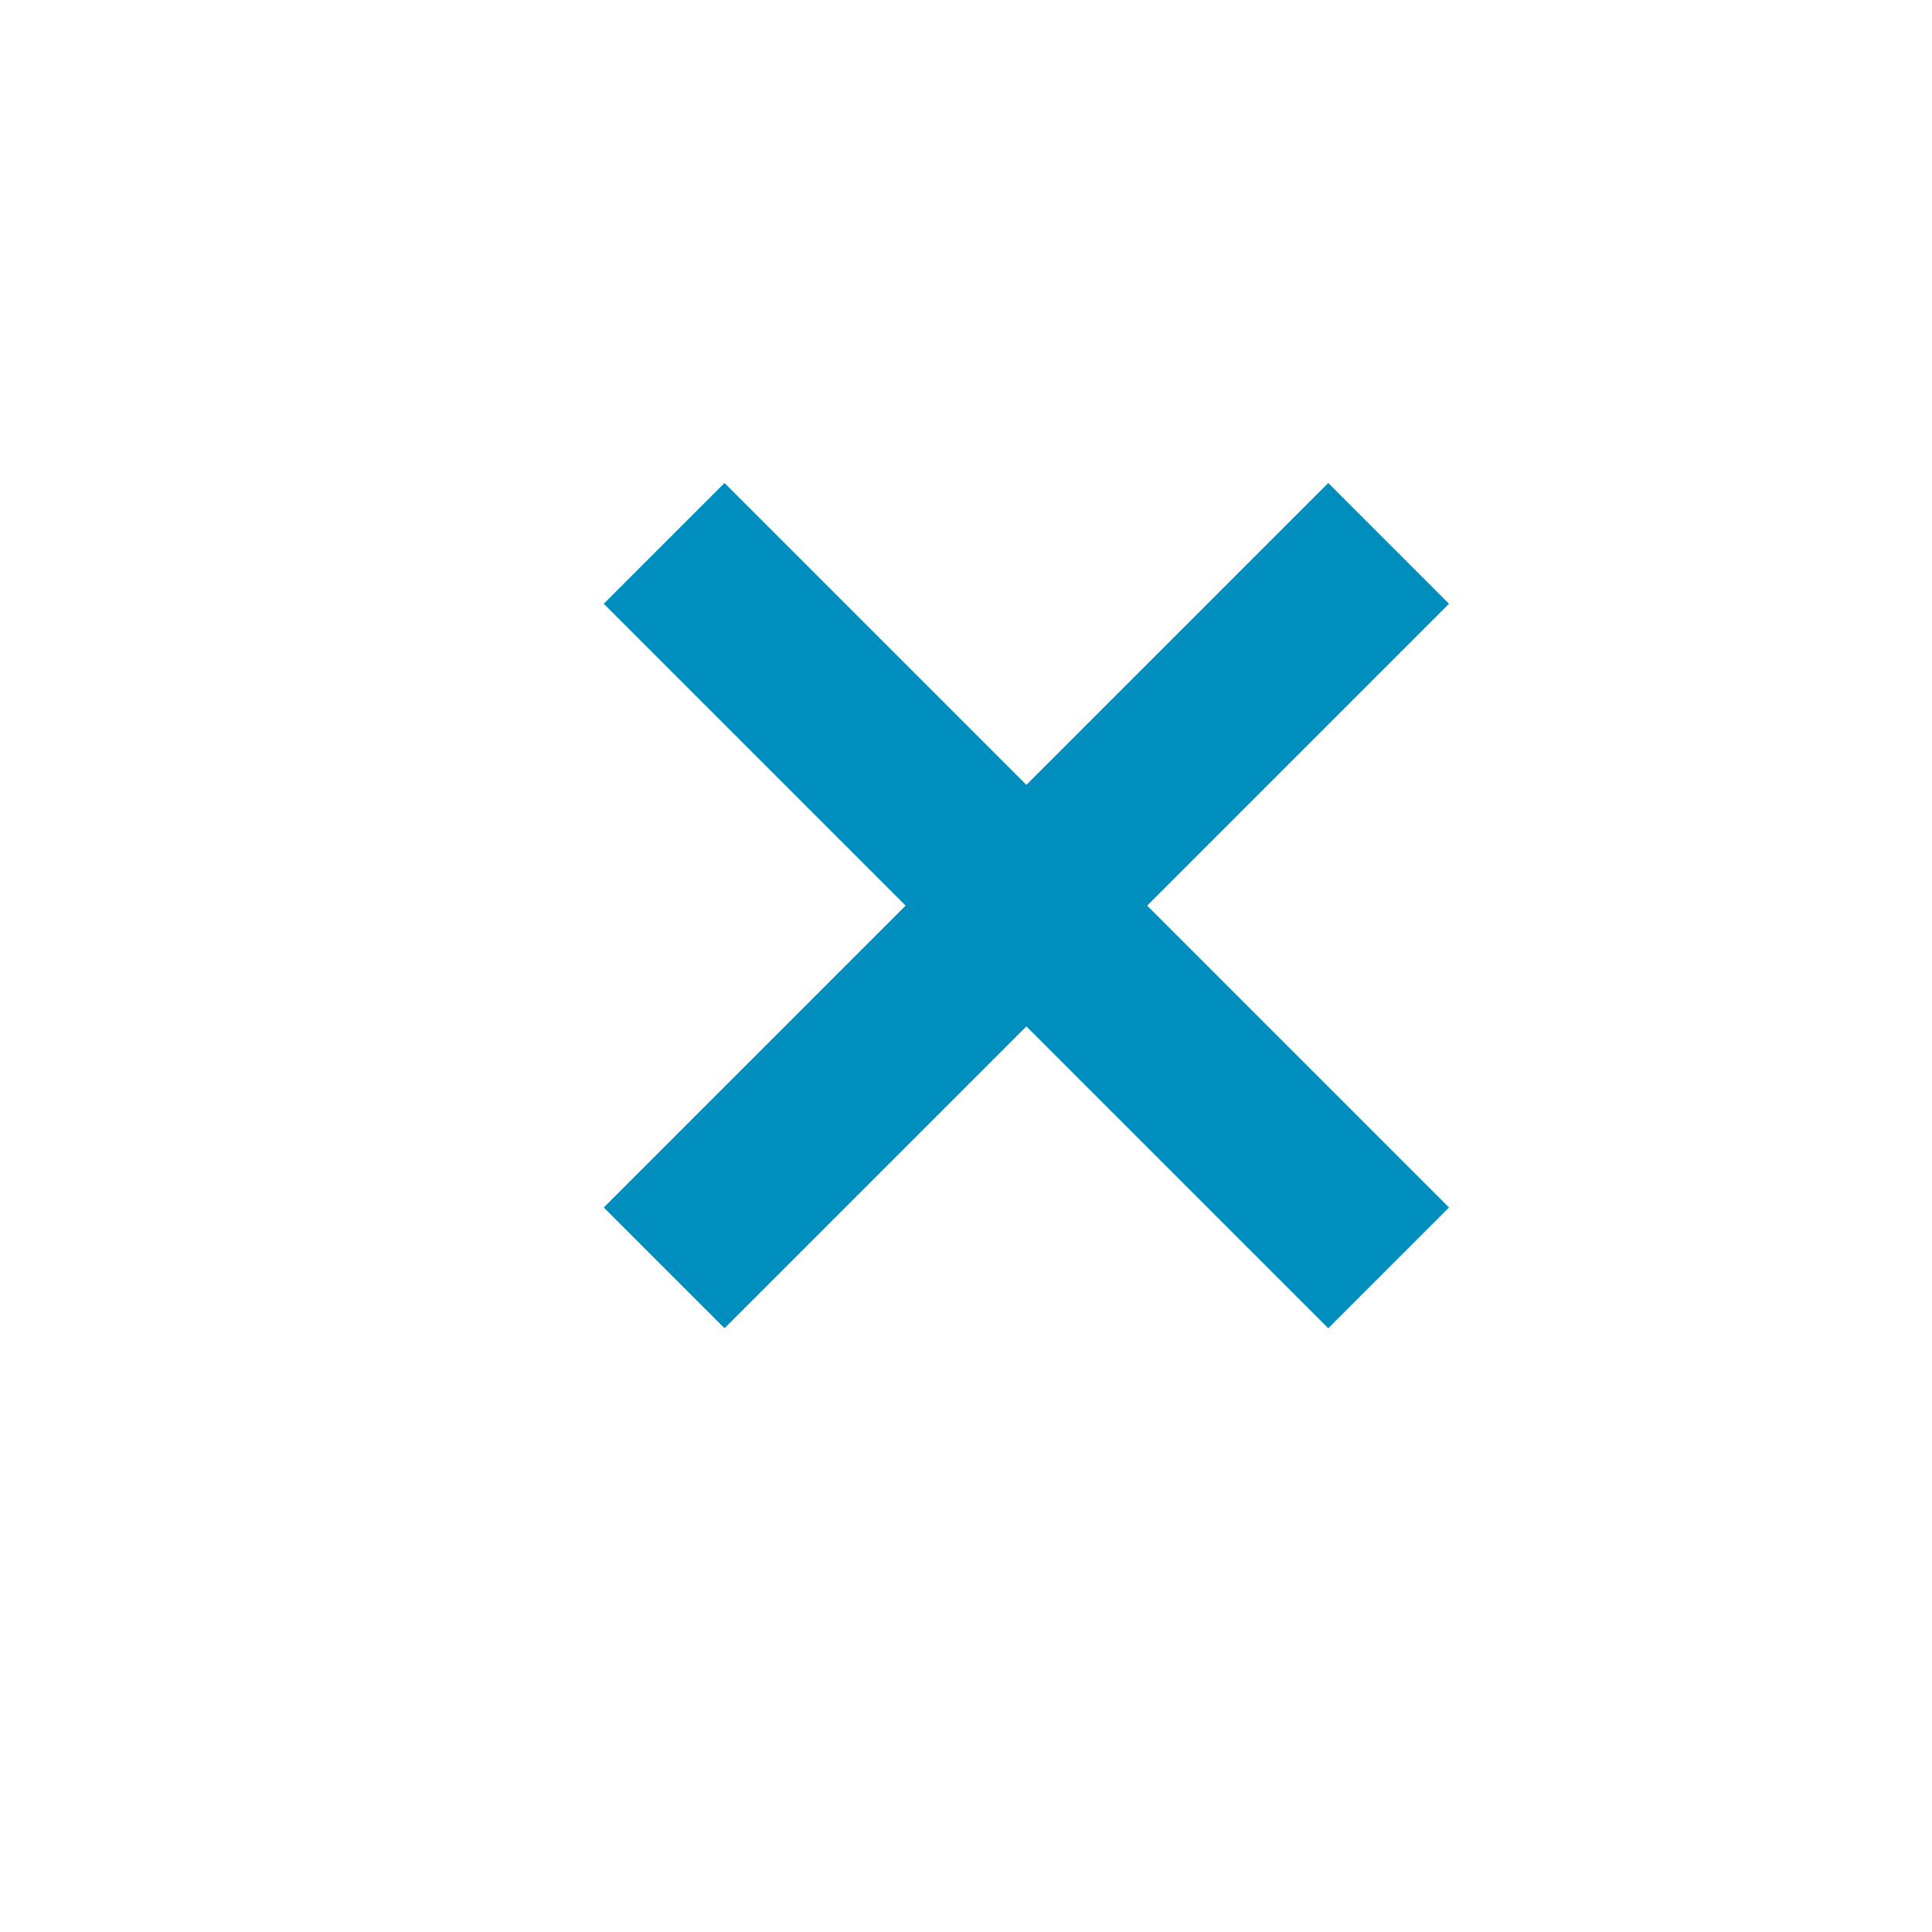
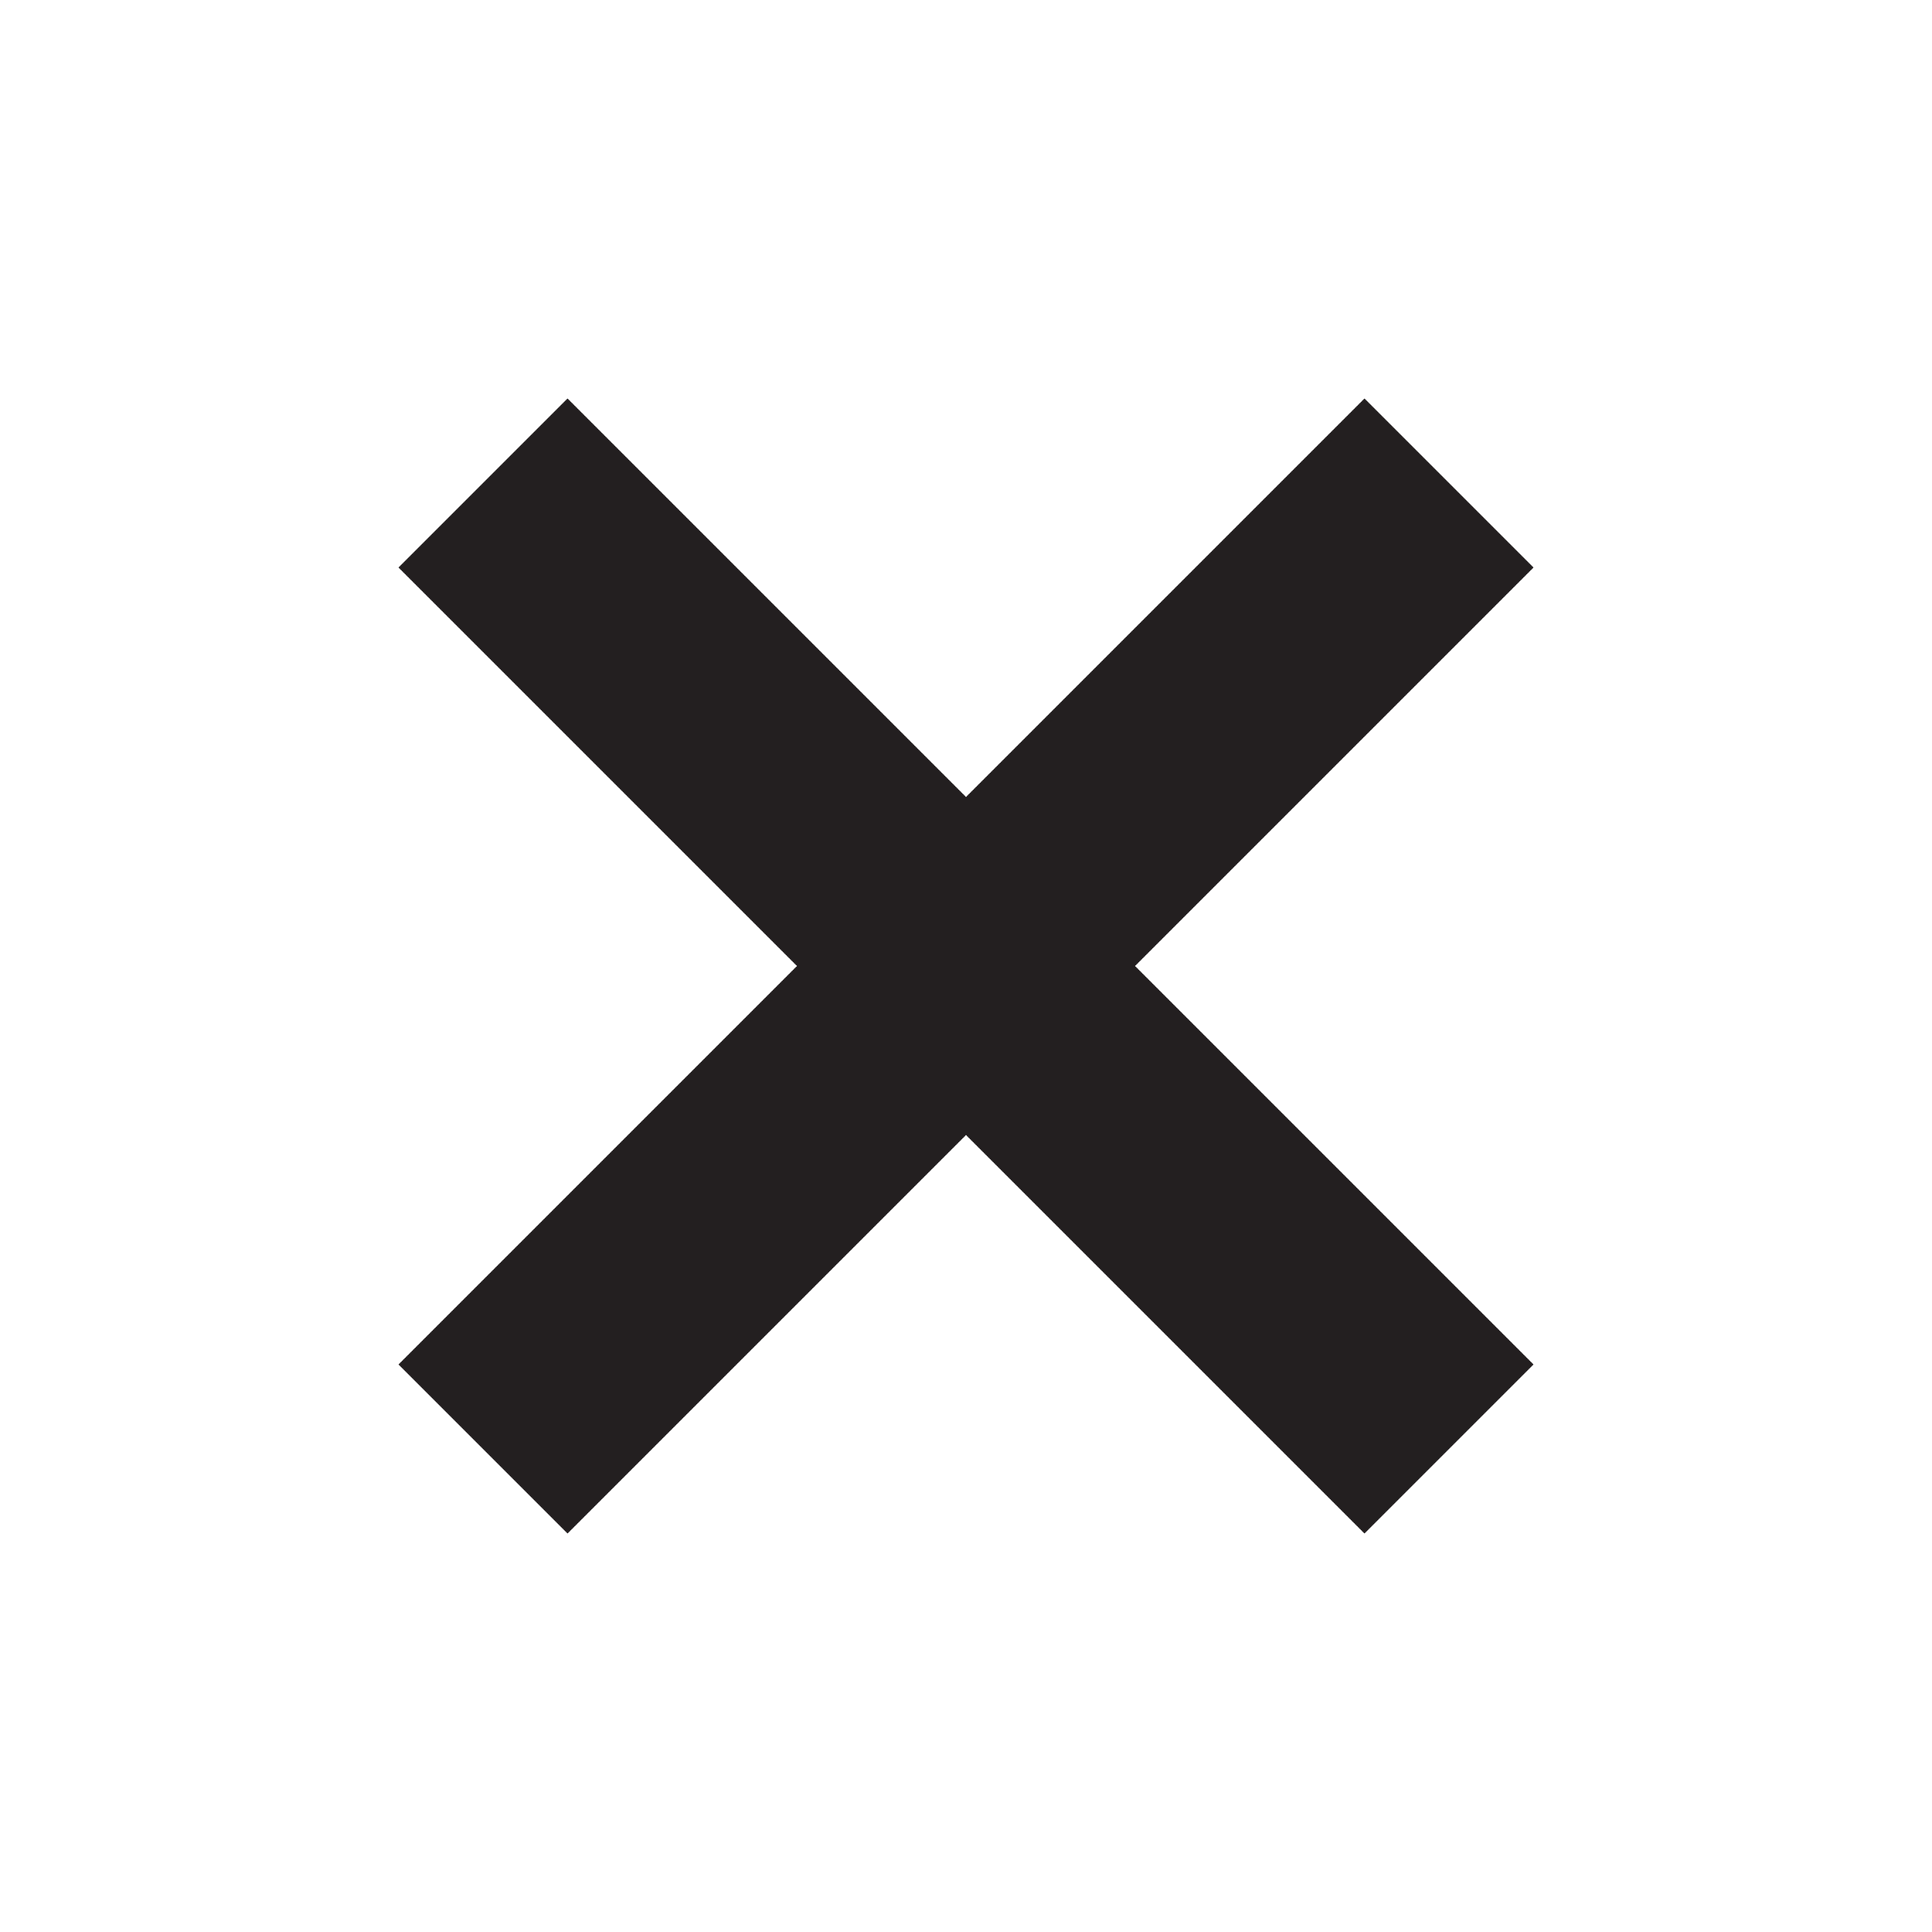
- <svg xmlns="http://www.w3.org/2000/svg" version="1.1" id="Layer_2" x="0px" y="0px" width="16px" height="16px" viewBox="0 0 16 16" style="enable-background:new 0 0 16 16;" xml:space="preserve">
-   <g id="Shape_2">
-     <g>
-       <polygon style="fill:#008EBE;" points="12,5 11,4 8.5,6.5 6,4 5,5 7.5,7.5 5,10 6,11 8.5,8.5 11,11 12,10 9.5,7.5   " />
-     </g>
-   </g>
+ <svg xmlns="http://www.w3.org/2000/svg" version="1.1" id="Layer_2" x="0px" y="0px" viewBox="0 0 16 16" enable-background="new 0 0 16 16" xml:space="preserve">
+   <polygon fill="#231F20" points="12.7,4.7 11.3,3.3 8,6.6 4.7,3.3 3.3,4.7 6.6,8 3.3,11.3 4.7,12.7 8,9.4 11.3,12.7 12.7,11.3 9.4,8   " />
</svg>
